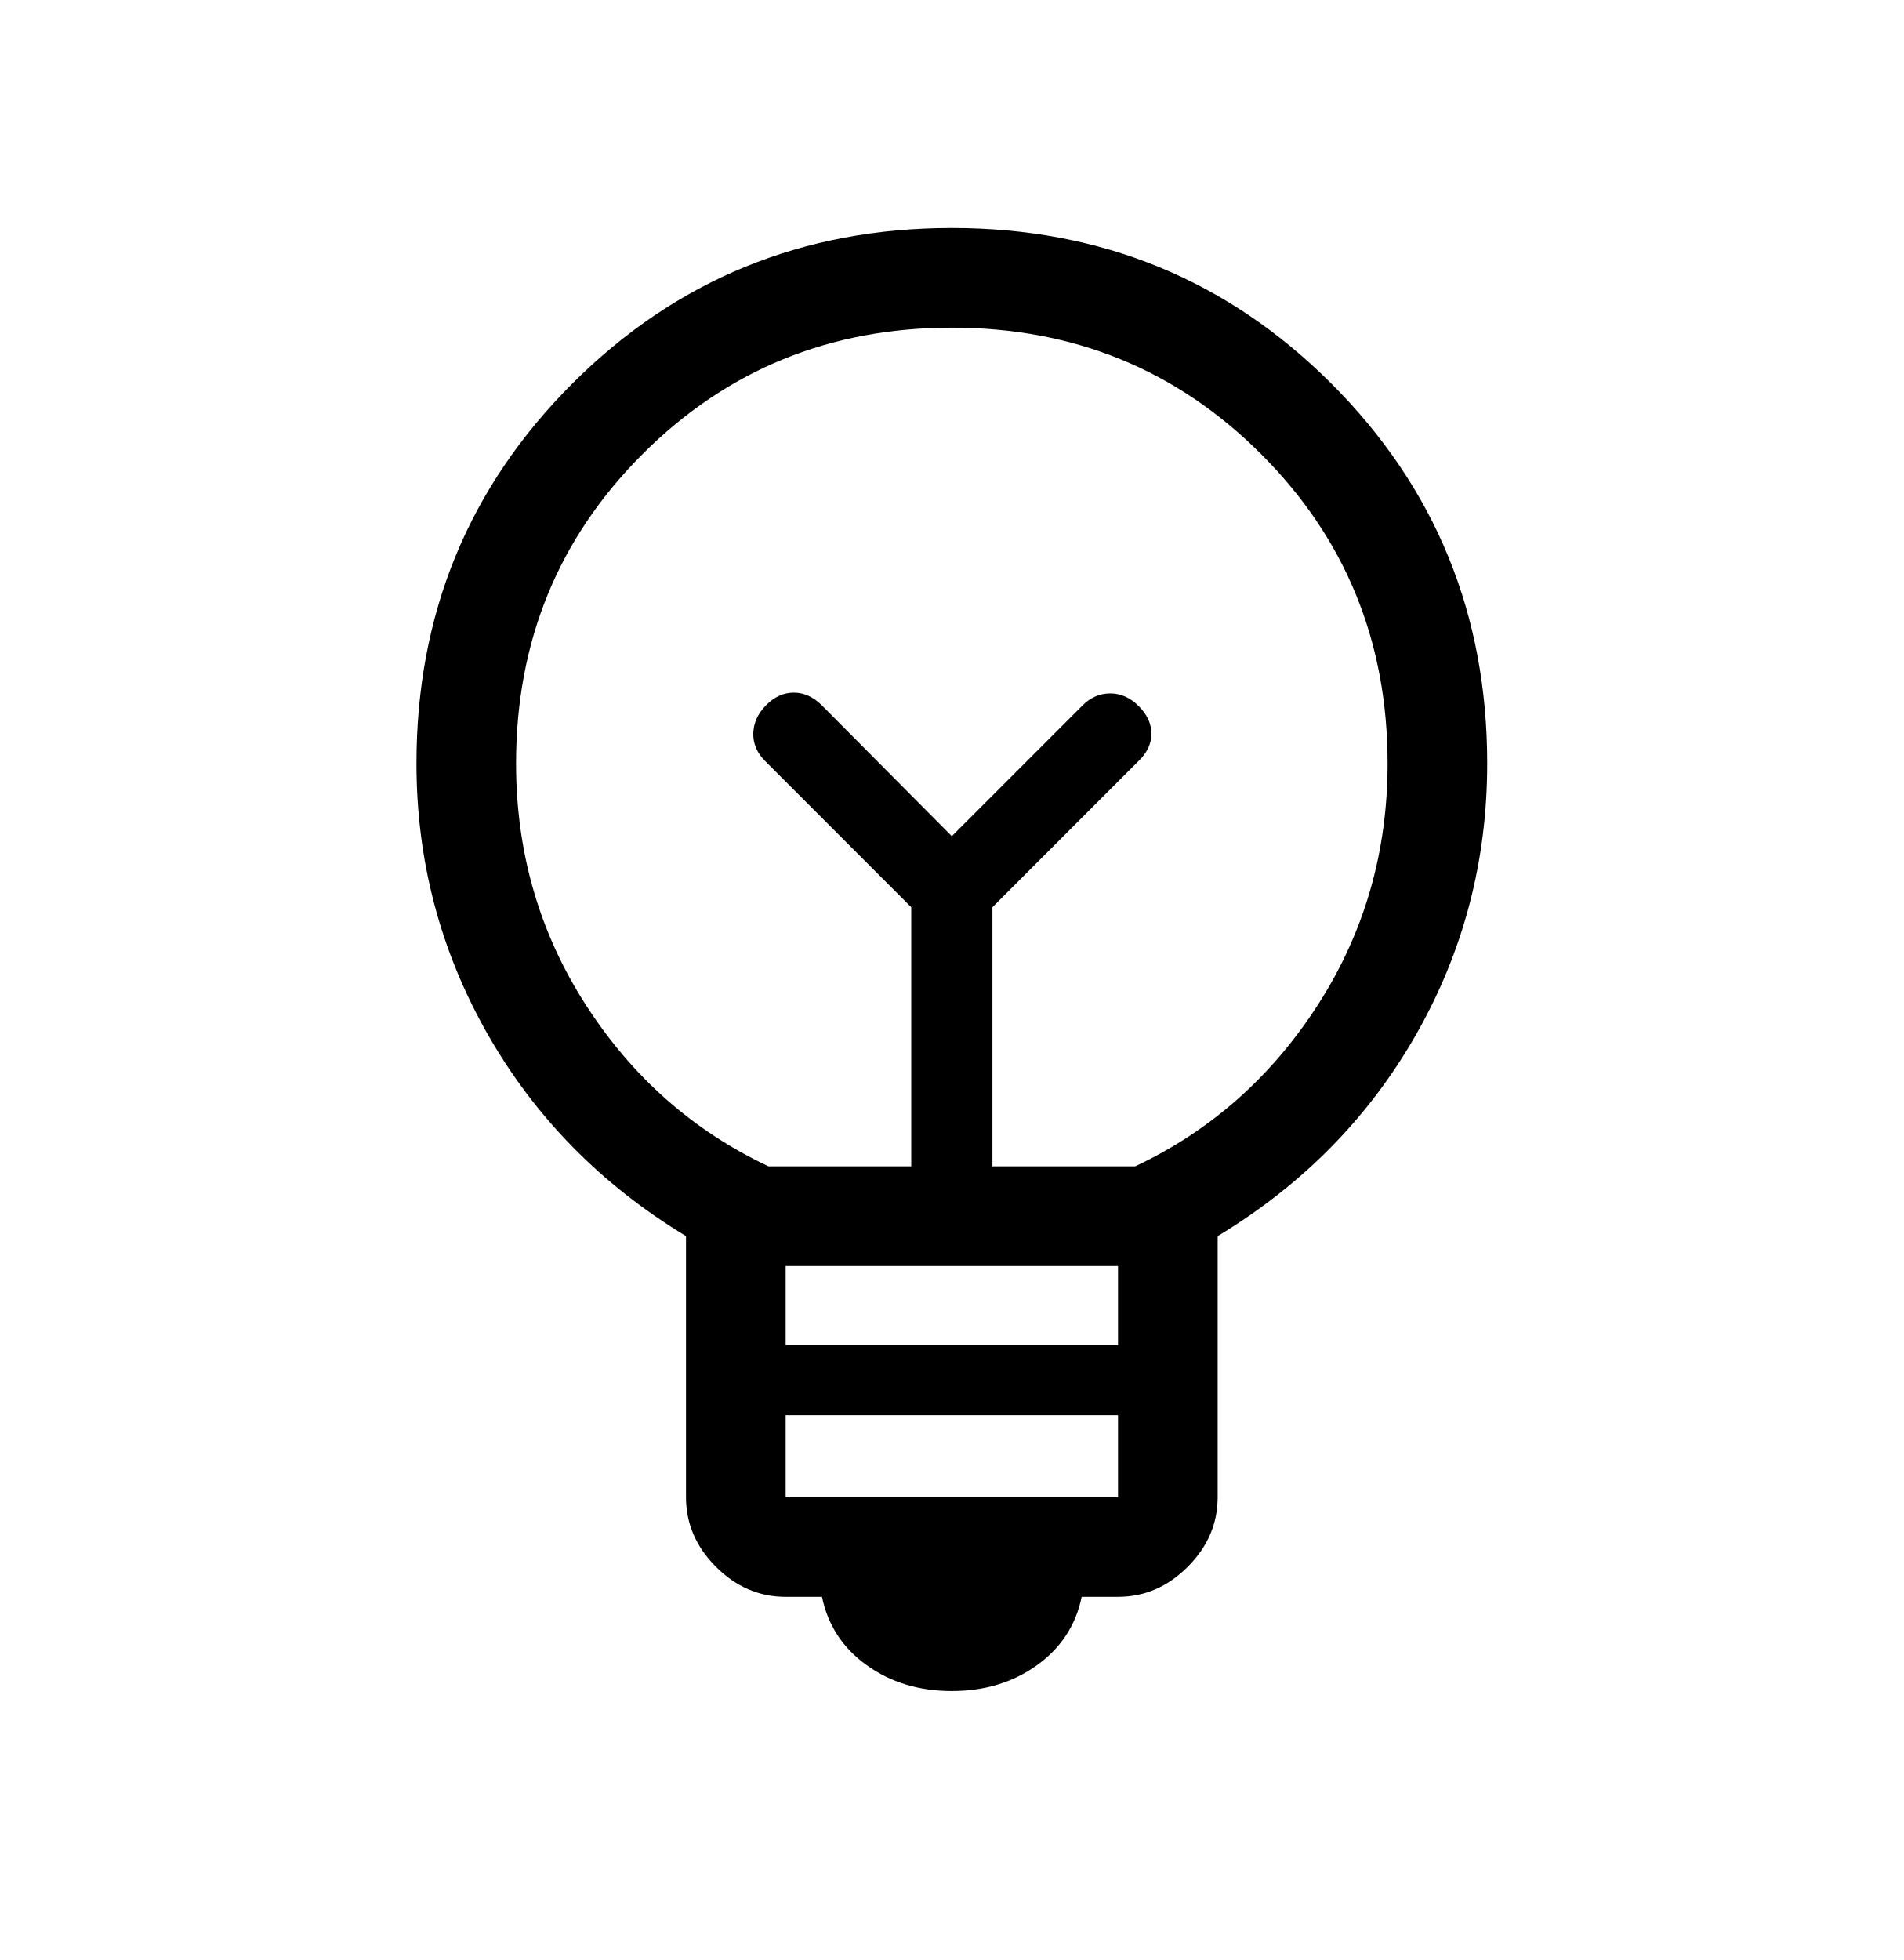
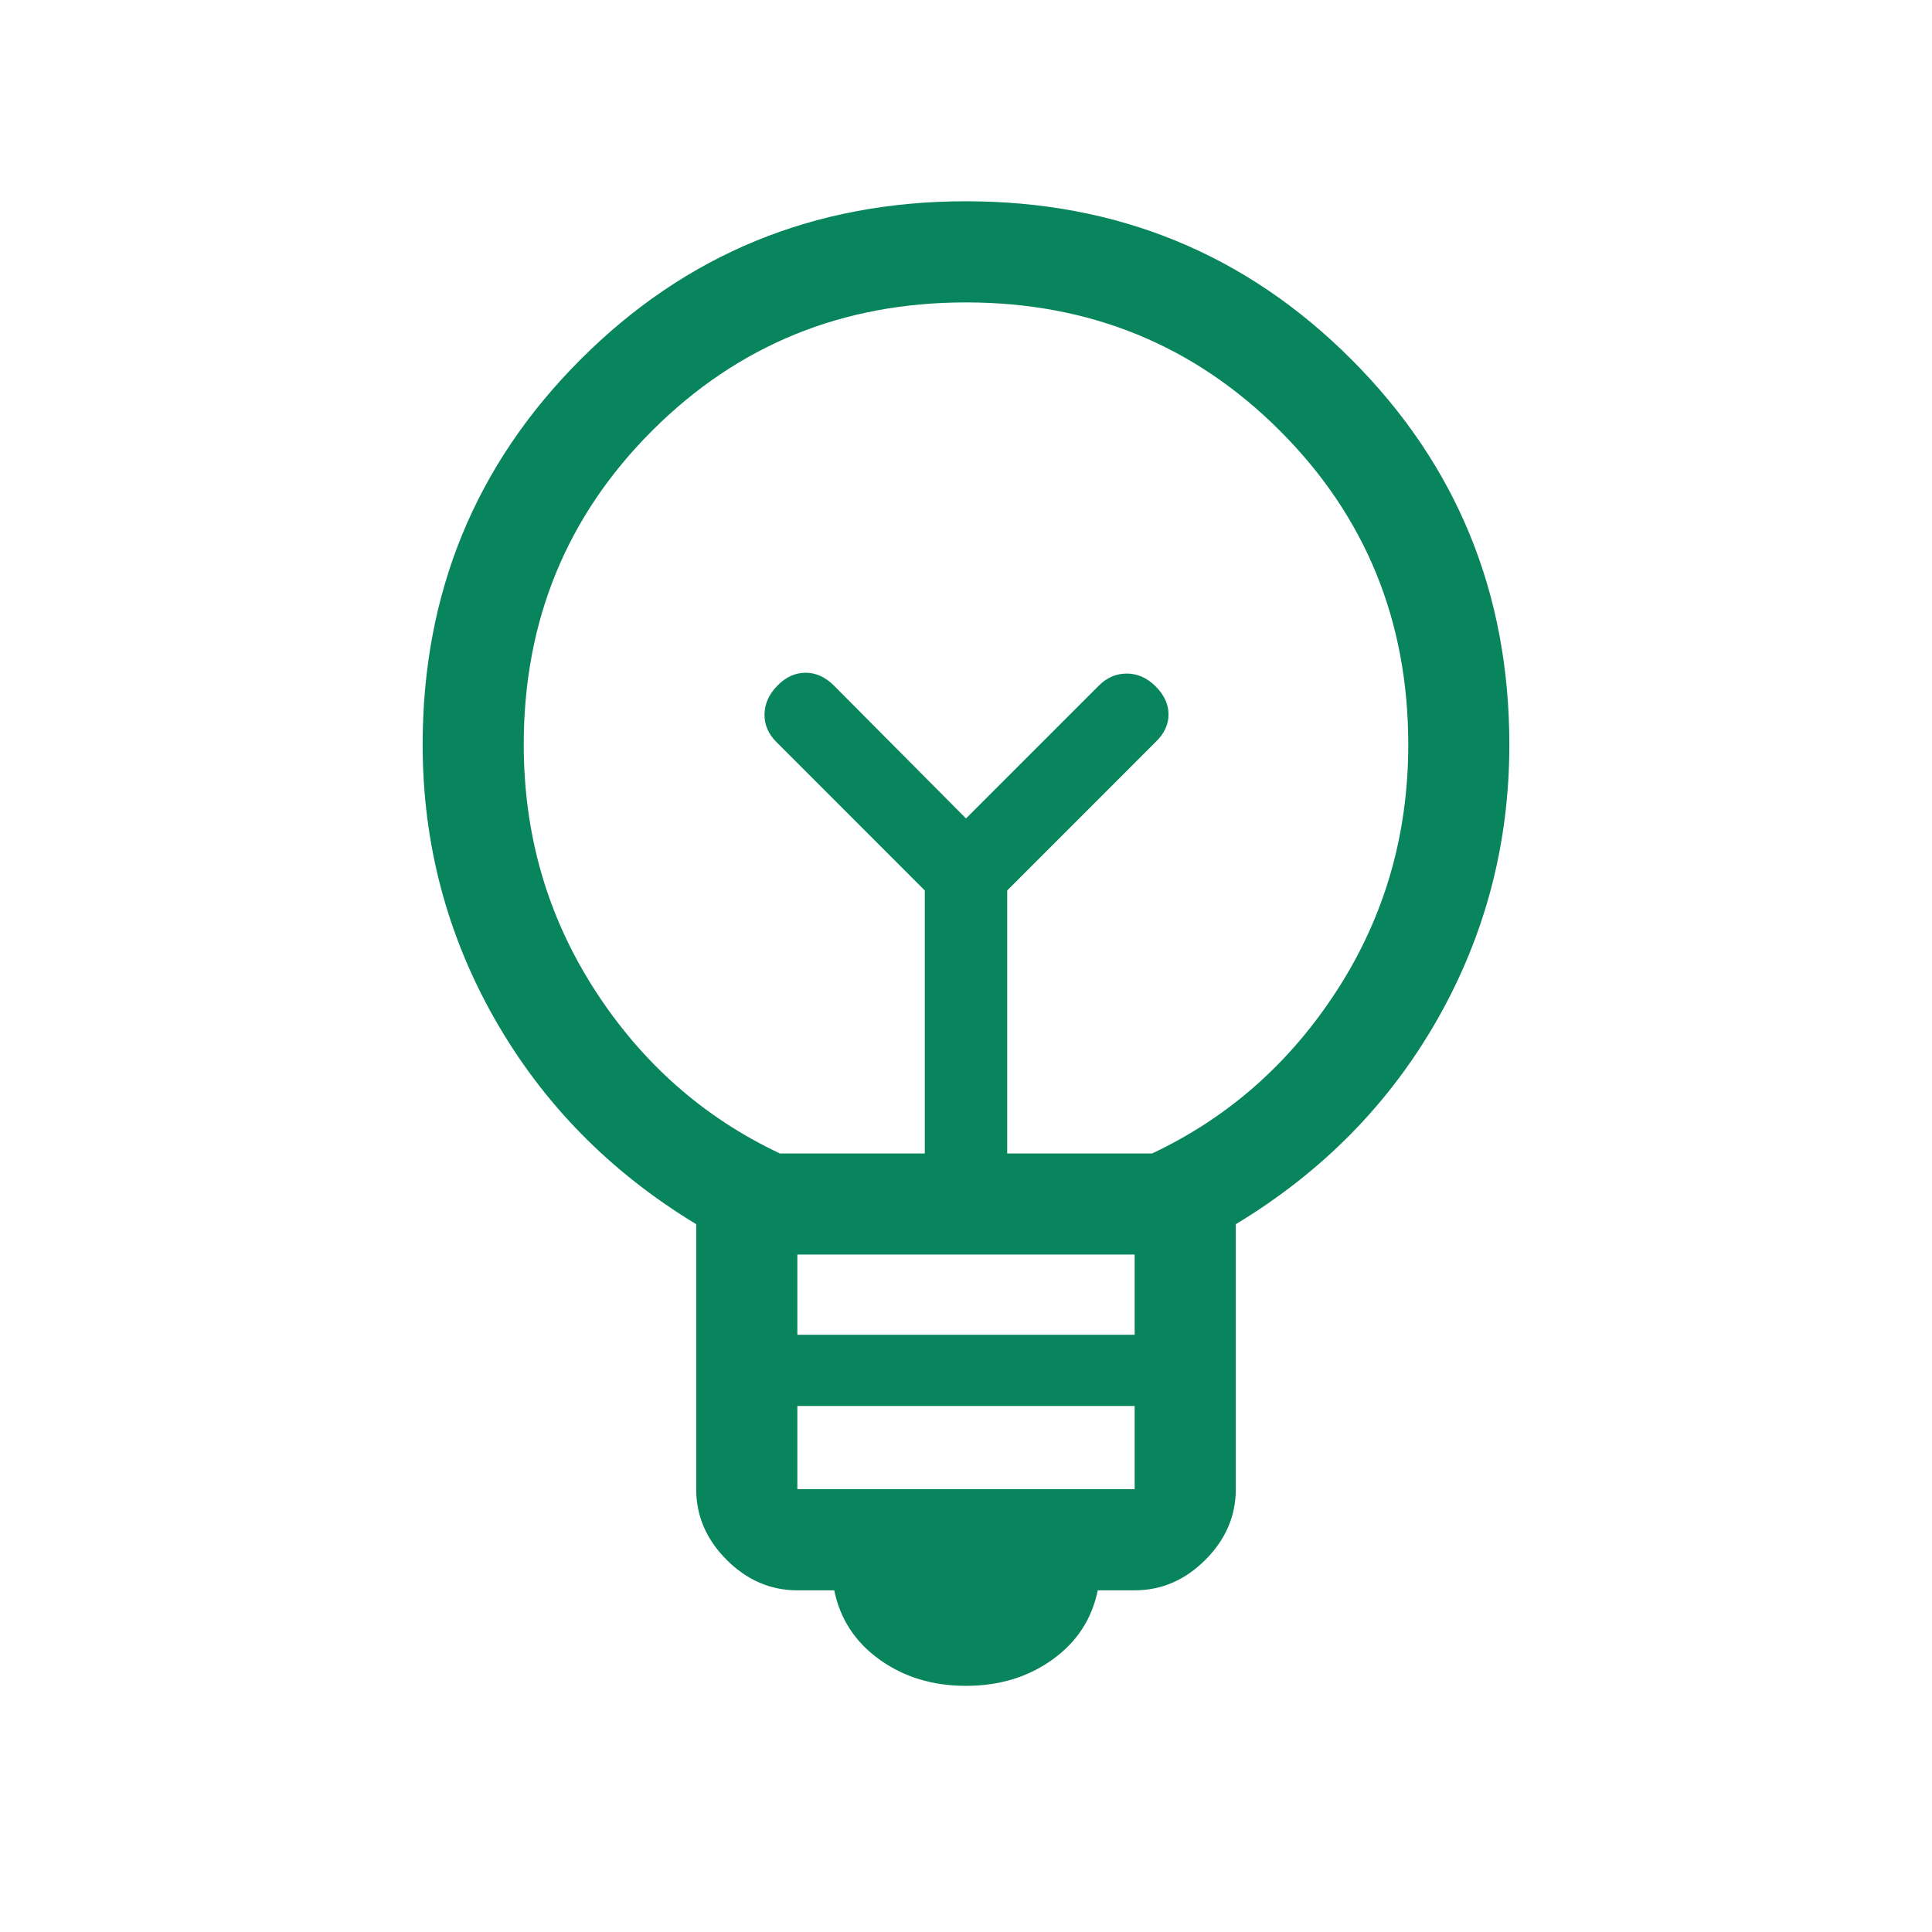
- <svg xmlns="http://www.w3.org/2000/svg" width="34" height="35" viewBox="0 0 34 35" fill="none">
-   <path d="M17 30.197C16.416 30.197 15.909 30.044 15.48 29.736C15.051 29.428 14.785 29.022 14.681 28.515H14.032C13.56 28.515 13.145 28.337 12.788 27.98C12.431 27.623 12.252 27.208 12.252 26.736V22.073C10.737 21.156 9.556 19.953 8.708 18.465C7.861 16.976 7.438 15.365 7.438 13.633C7.438 10.967 8.365 8.707 10.219 6.852C12.073 4.998 14.334 4.071 17 4.071C19.666 4.071 21.927 4.998 23.781 6.852C25.635 8.707 26.562 10.967 26.562 13.633C26.562 15.375 26.139 16.988 25.293 18.472C24.447 19.956 23.265 21.157 21.748 22.073V26.736C21.748 27.208 21.569 27.623 21.212 27.98C20.855 28.337 20.44 28.515 19.968 28.515H19.319C19.215 29.022 18.949 29.428 18.52 29.736C18.091 30.044 17.584 30.197 17 30.197ZM14.032 26.736H19.968V25.272H14.032V26.736ZM14.032 24.018H19.968V22.607H14.032V24.018ZM13.725 20.827H16.275V16.2L13.662 13.586C13.52 13.444 13.451 13.281 13.454 13.097C13.458 12.913 13.533 12.745 13.681 12.594C13.829 12.444 13.994 12.368 14.177 12.368C14.359 12.368 14.526 12.444 14.677 12.594L17 14.932L19.337 12.594C19.479 12.453 19.644 12.382 19.831 12.382C20.018 12.383 20.188 12.458 20.338 12.609C20.489 12.76 20.564 12.924 20.564 13.102C20.564 13.28 20.489 13.441 20.338 13.586L17.725 16.2V20.827H20.275C21.62 20.194 22.707 19.233 23.538 17.943C24.368 16.653 24.783 15.216 24.783 13.633C24.783 11.456 24.03 9.615 22.524 8.109C21.018 6.604 19.177 5.851 17 5.851C14.823 5.851 12.982 6.604 11.476 8.109C9.97 9.615 9.217 11.456 9.217 13.633C9.217 15.216 9.632 16.653 10.462 17.943C11.292 19.233 12.38 20.194 13.725 20.827Z" fill="black" />
+ <svg xmlns="http://www.w3.org/2000/svg" width="34" height="34" viewBox="0 0 34 34" fill="none">
+   <path d="M17 29.668C16.416 29.668 15.909 29.515 15.48 29.207C15.051 28.9 14.785 28.493 14.681 27.987H14.032C13.56 27.987 13.145 27.808 12.788 27.451C12.431 27.094 12.252 26.679 12.252 26.207V21.544C10.737 20.627 9.556 19.424 8.708 17.936C7.861 16.447 7.438 14.836 7.438 13.104C7.438 10.438 8.365 8.178 10.219 6.324C12.073 4.469 14.334 3.542 17 3.542C19.666 3.542 21.927 4.469 23.781 6.324C25.635 8.178 26.562 10.438 26.562 13.104C26.562 14.846 26.139 16.459 25.293 17.944C24.447 19.428 23.265 20.628 21.748 21.544V26.207C21.748 26.679 21.569 27.094 21.212 27.451C20.855 27.808 20.44 27.987 19.968 27.987H19.319C19.215 28.493 18.949 28.9 18.52 29.207C18.091 29.515 17.584 29.668 17 29.668ZM14.032 26.207H19.968V24.743H14.032V26.207ZM14.032 23.49H19.968V22.078H14.032V23.49ZM13.725 20.299H16.275V15.671L13.662 13.057C13.52 12.915 13.451 12.752 13.454 12.568C13.458 12.384 13.533 12.216 13.681 12.066C13.829 11.915 13.994 11.839 14.177 11.839C14.359 11.839 14.526 11.915 14.677 12.066L17 14.403L19.337 12.066C19.479 11.924 19.644 11.853 19.831 11.854C20.018 11.854 20.188 11.929 20.338 12.08C20.489 12.231 20.564 12.395 20.564 12.573C20.564 12.751 20.489 12.912 20.338 13.057L17.725 15.671V20.299H20.275C21.62 19.665 22.707 18.704 23.538 17.414C24.368 16.124 24.783 14.688 24.783 13.104C24.783 10.927 24.03 9.086 22.524 7.58C21.018 6.075 19.177 5.322 17 5.322C14.823 5.322 12.982 6.075 11.476 7.58C9.97 9.086 9.217 10.927 9.217 13.104C9.217 14.688 9.632 16.124 10.462 17.414C11.292 18.704 12.38 19.665 13.725 20.299Z" fill="#09855D" />
</svg>
